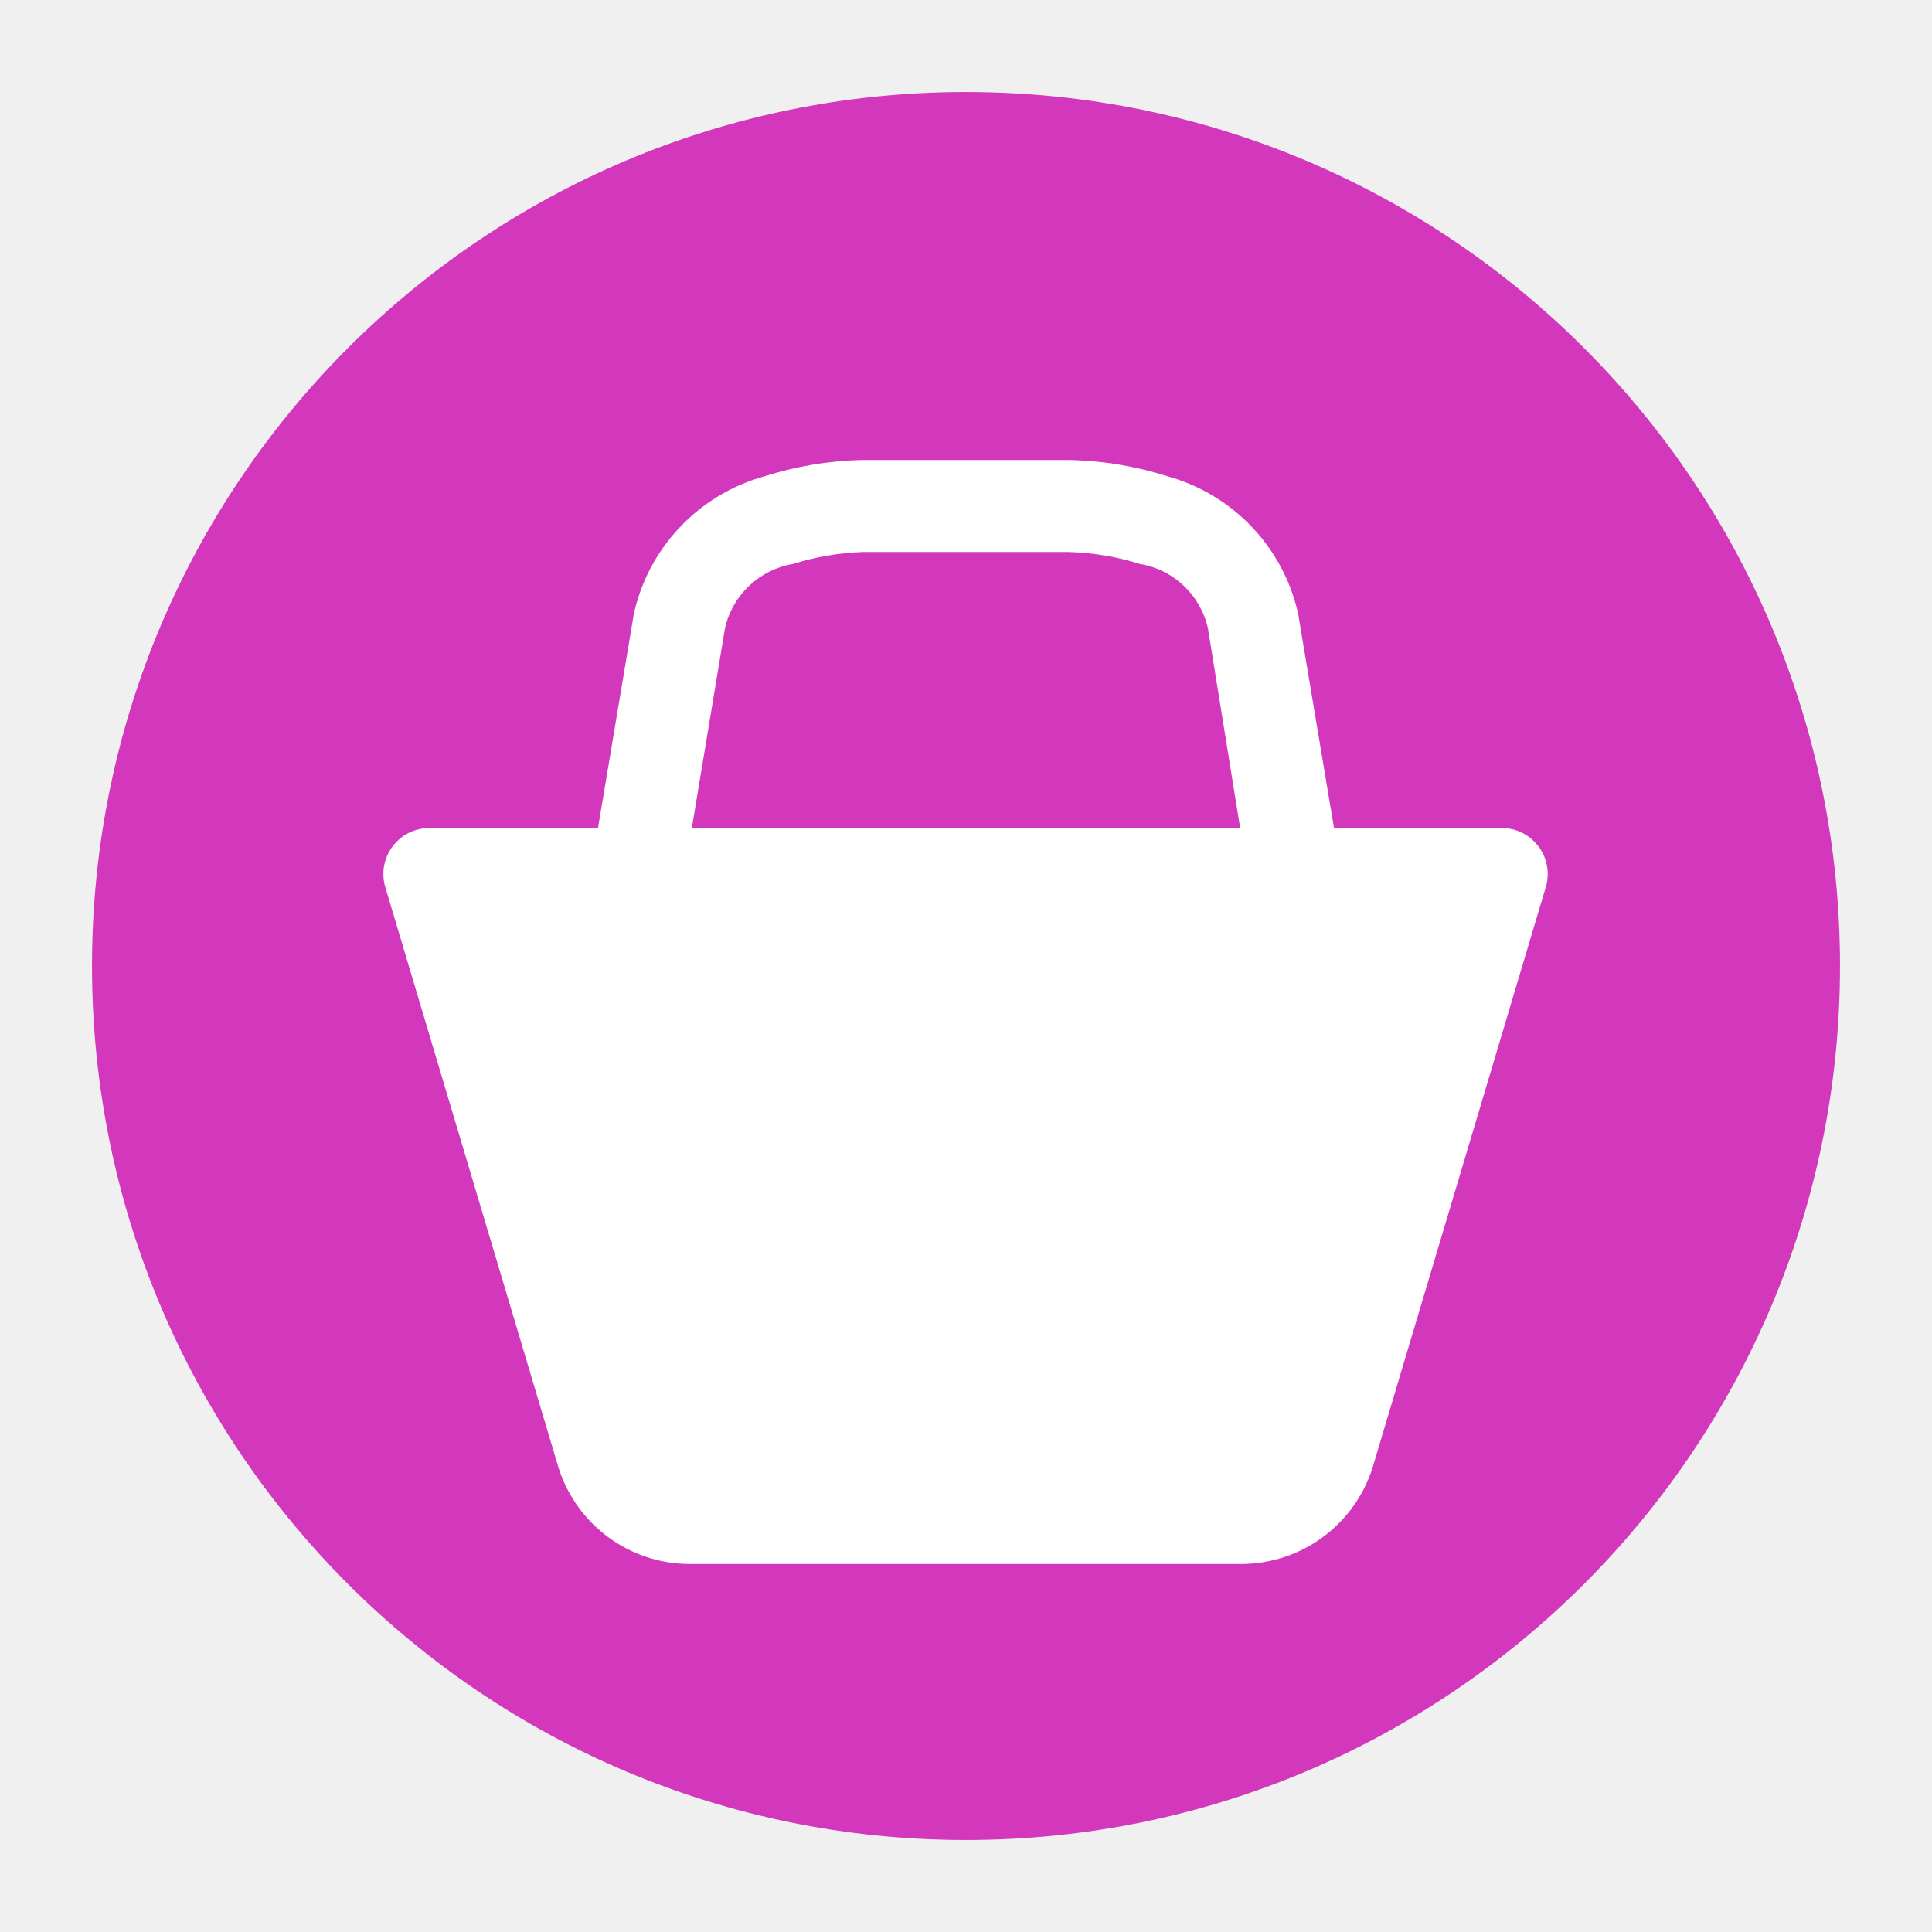
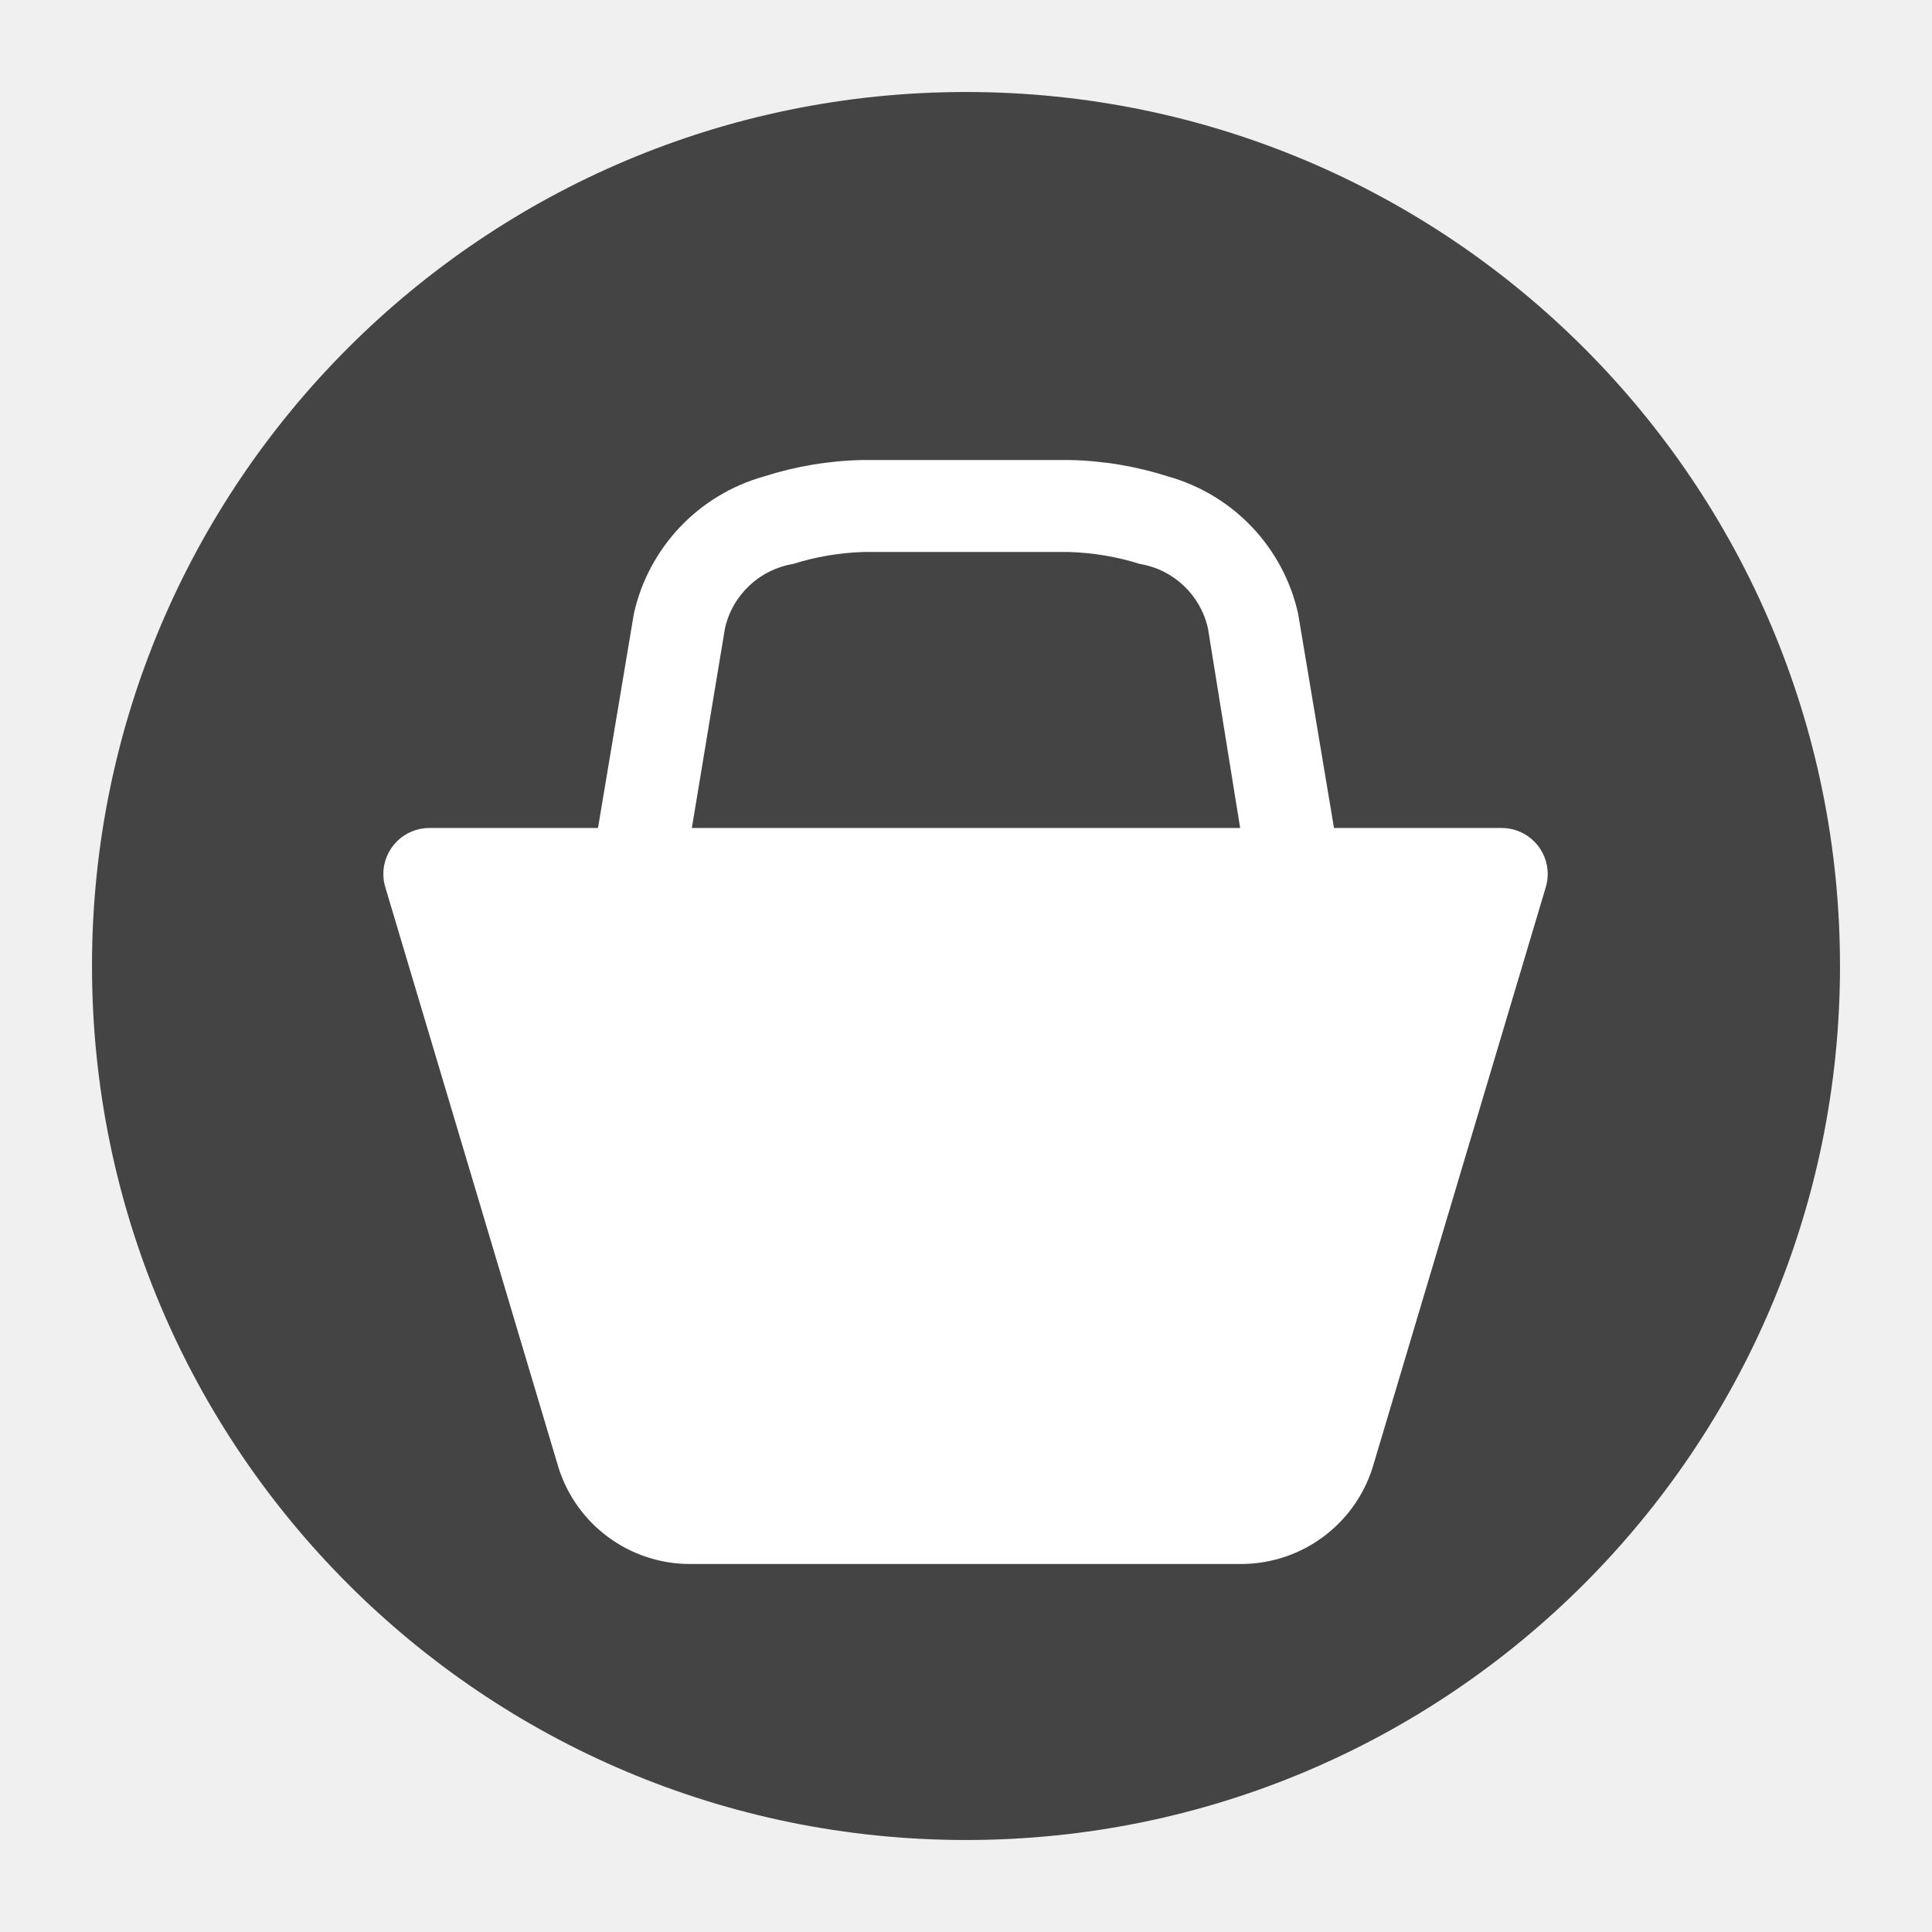
<svg xmlns="http://www.w3.org/2000/svg" viewBox="0 0 21 21" height="21" width="21">
  <rect fill="none" x="0" y="0" width="21" height="21" />
-   <rect x="1" y="1" width="19" height="19" rx="10.5" ry="10.5" fill="#d337bc" />
+   <rect x="1" y="1" width="19" height="19" rx="10.5" ry="10.5" fill="#444444" />
  <path fill="#fff" transform="translate(3 3)" d="M13.33,6H11.5l-0.39-2.33c-0.16-0.718-0.702-1.29-1.41-1.49C9.351,2.068,8.987,2.007,8.62,2H6.38  C6.013,2.007,5.649,2.068,5.3,2.18C4.592,2.38,4.05,2.952,3.89,3.67L3.5,6H1.67C1.394,5.998,1.169,6.221,1.167,6.497  C1.167,6.549,1.174,6.601,1.19,6.65l1.88,6.3l0,0C3.266,13.575,3.845,14,4.5,14h6c0.651-0.005,1.225-0.429,1.42-1.05  l0,0l1.88-6.3c0.083-0.263-0.064-0.544-0.327-0.627C13.427,6.008,13.379,6.001,13.33,6z M4.52,6l0.36-2.17  c0.081-0.362,0.374-0.639,0.74-0.7C5.866,3.052,6.122,3.009,6.38,3h2.24c0.261,0.008,0.52,0.051,0.77,0.13  c0.366,0.06,0.659,0.338,0.74,0.7L10.48,6h-6H4.52z" />
</svg>
